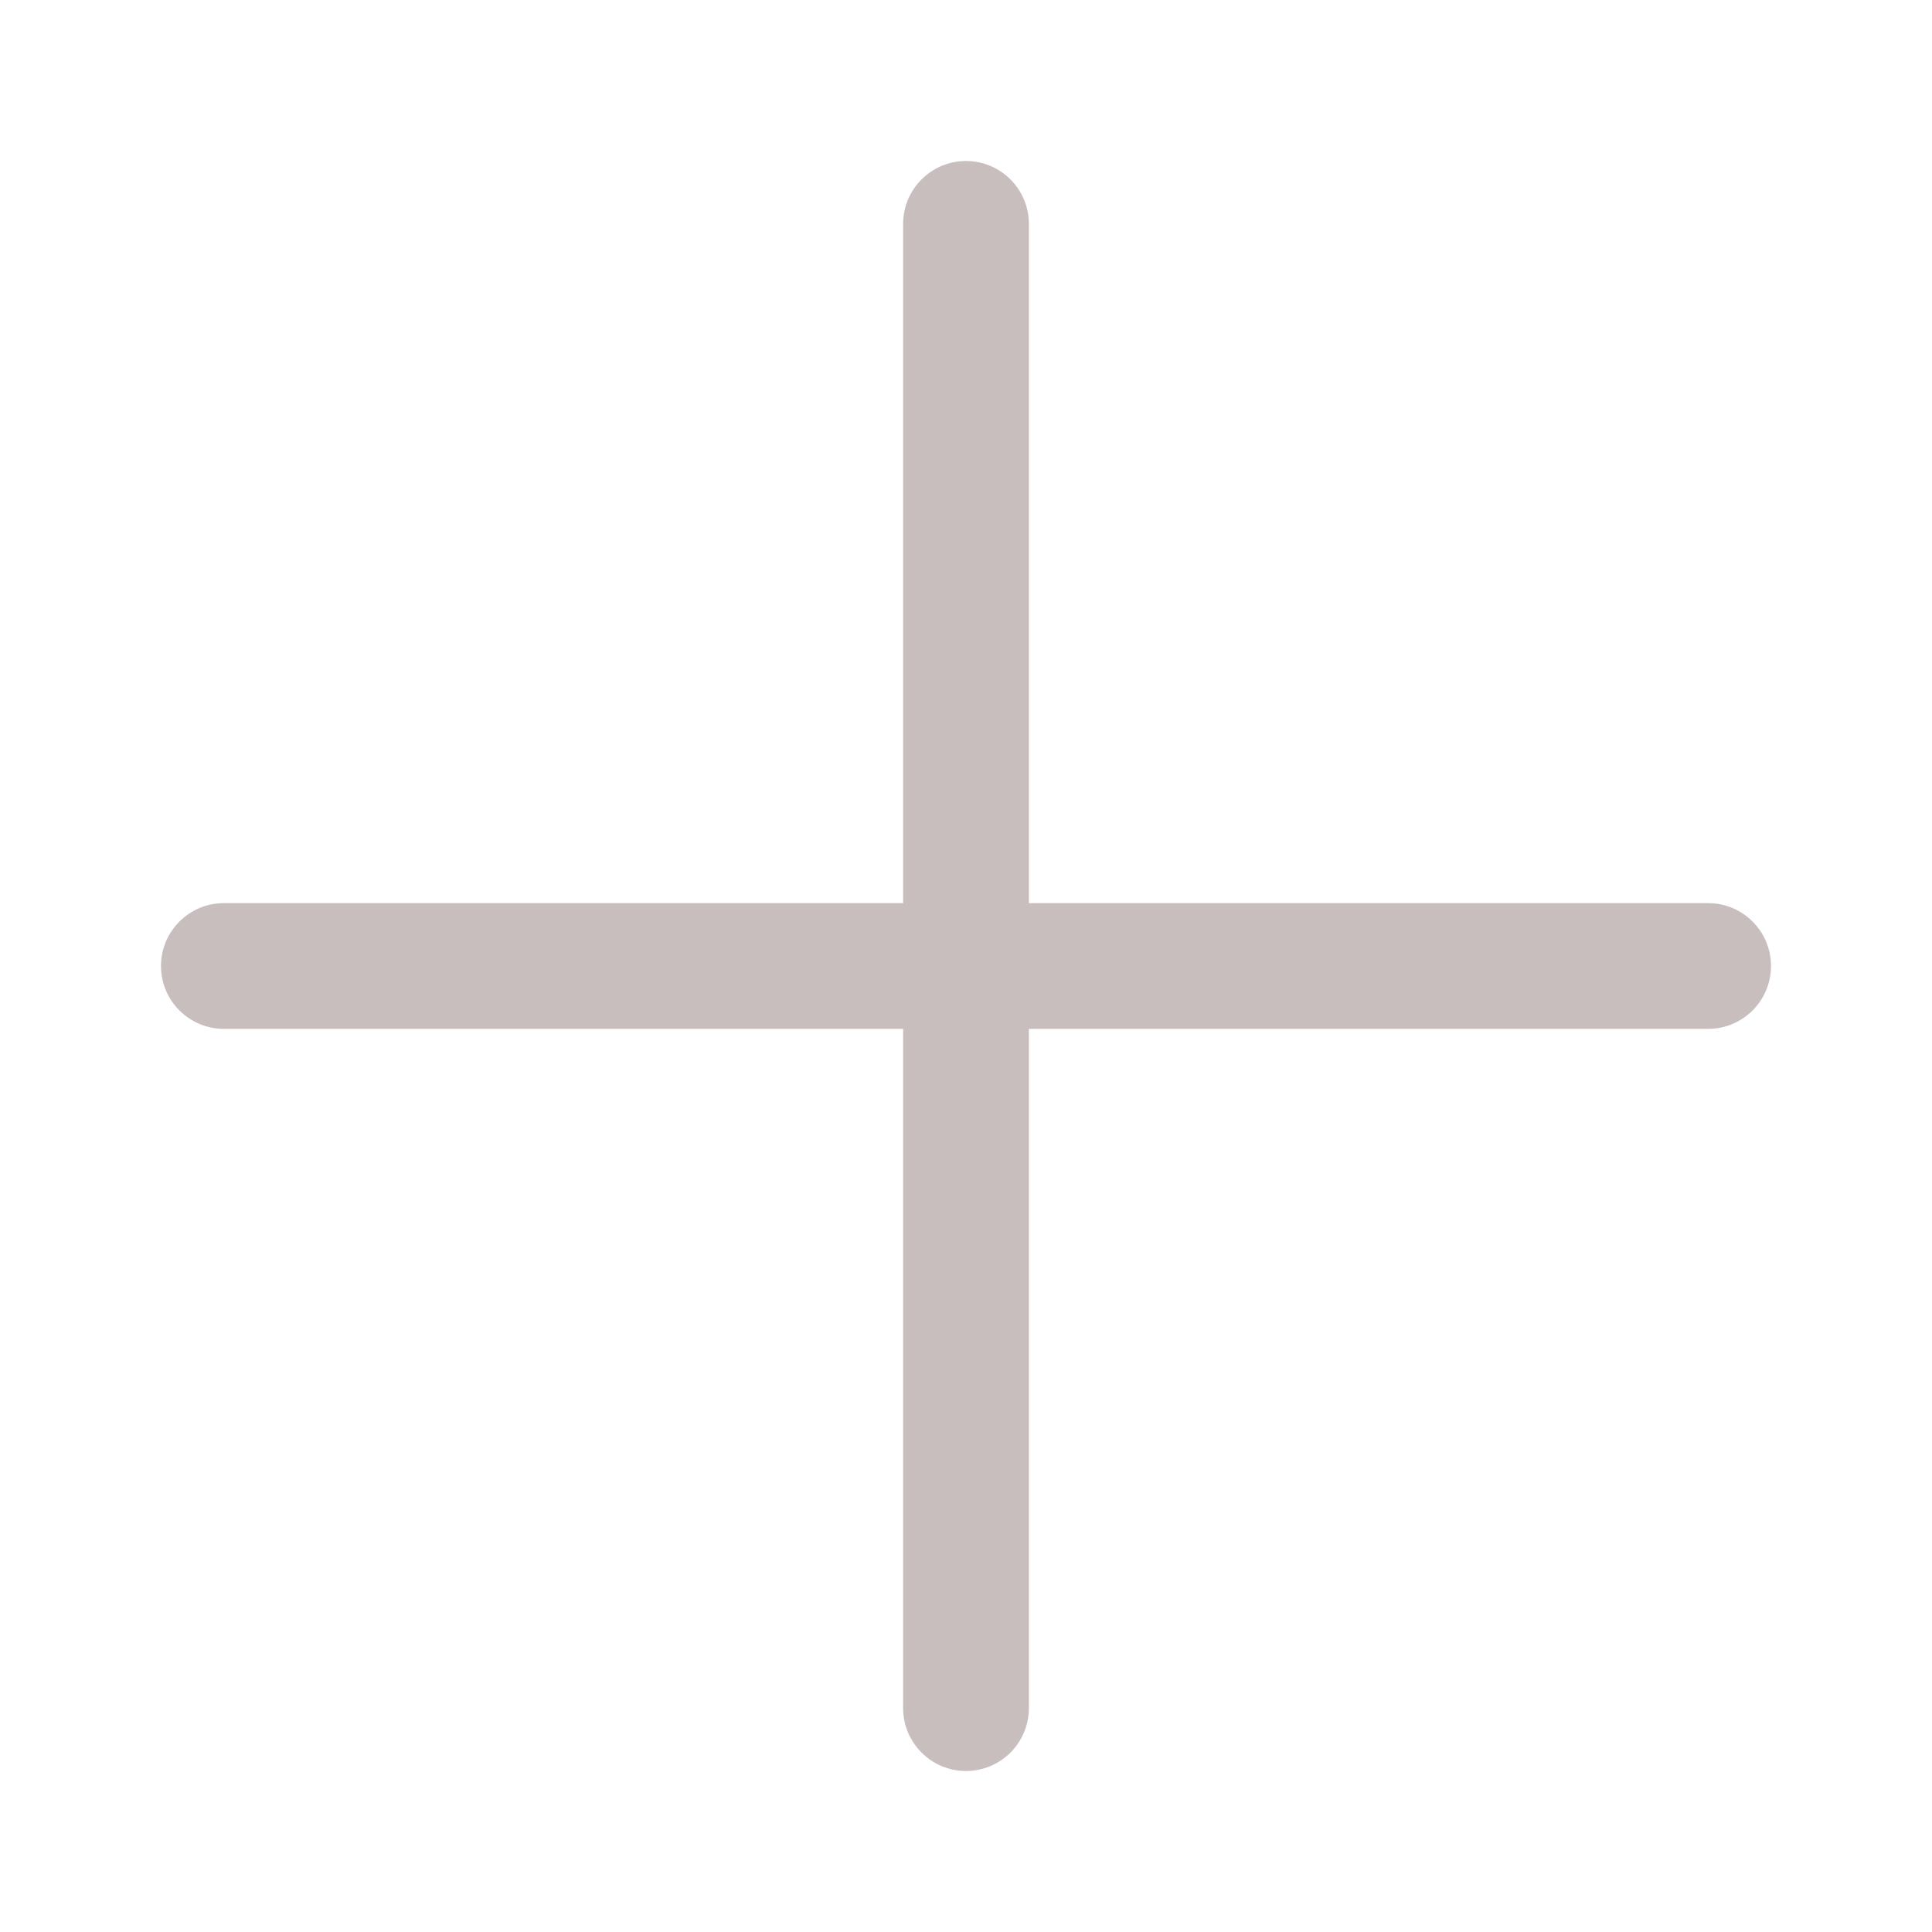
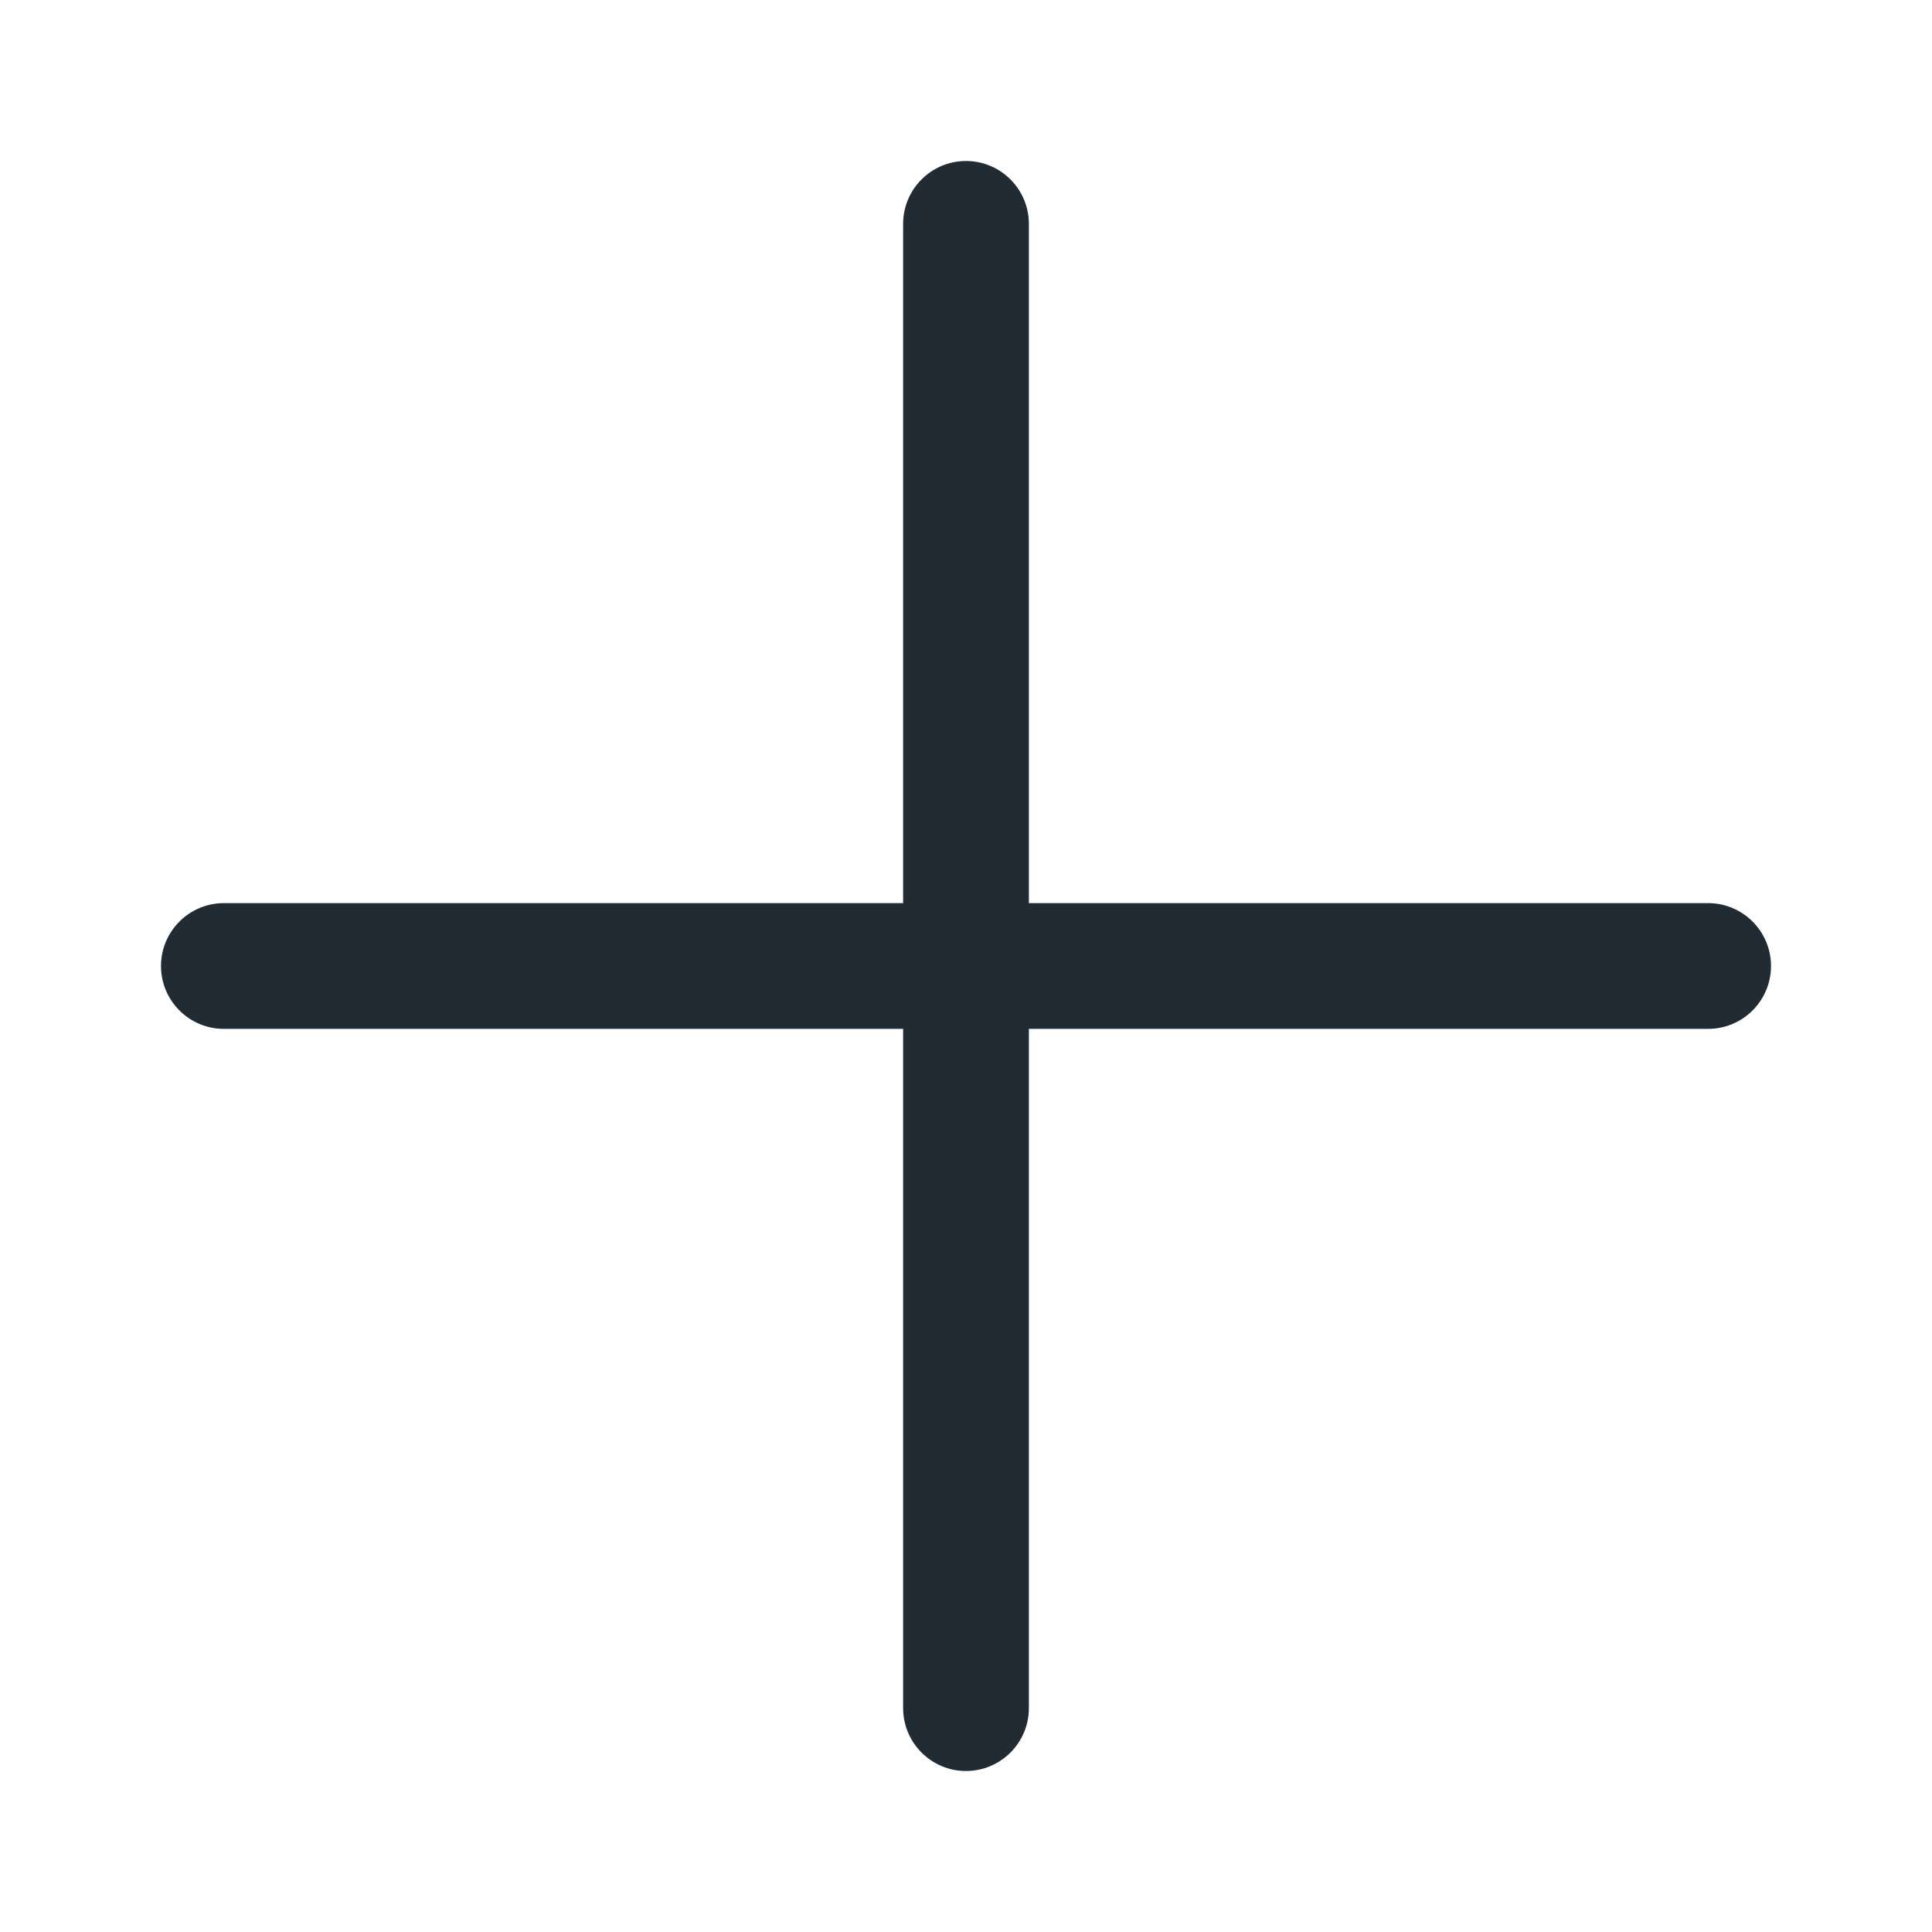
<svg xmlns="http://www.w3.org/2000/svg" width="24" height="24" viewBox="0 0 24 24" fill="none">
-   <path d="M21.219 11.219H12.781V2.781C12.781 2.35 12.431 2 12 2C11.569 2 11.219 2.35 11.219 2.781V11.219H2.781C2.35 11.219 2 11.569 2 12C2 12.431 2.35 12.781 2.781 12.781H11.219V21.219C11.219 21.65 11.569 22 12 22C12.431 22 12.781 21.65 12.781 21.219V12.781H21.219C21.65 12.781 22 12.431 22 12C22 11.569 21.65 11.219 21.219 11.219Z" fill="#C9BEBE" />
+   <path d="M21.219 11.219H12.781V2.781C12.781 2.35 12.431 2 12 2C11.569 2 11.219 2.35 11.219 2.781V11.219H2.781C2.35 11.219 2 11.569 2 12C2 12.431 2.35 12.781 2.781 12.781H11.219V21.219C11.219 21.65 11.569 22 12 22C12.431 22 12.781 21.65 12.781 21.219V12.781H21.219C21.65 12.781 22 12.431 22 12C22 11.569 21.65 11.219 21.219 11.219Z" fill="#212b33" />
</svg>
